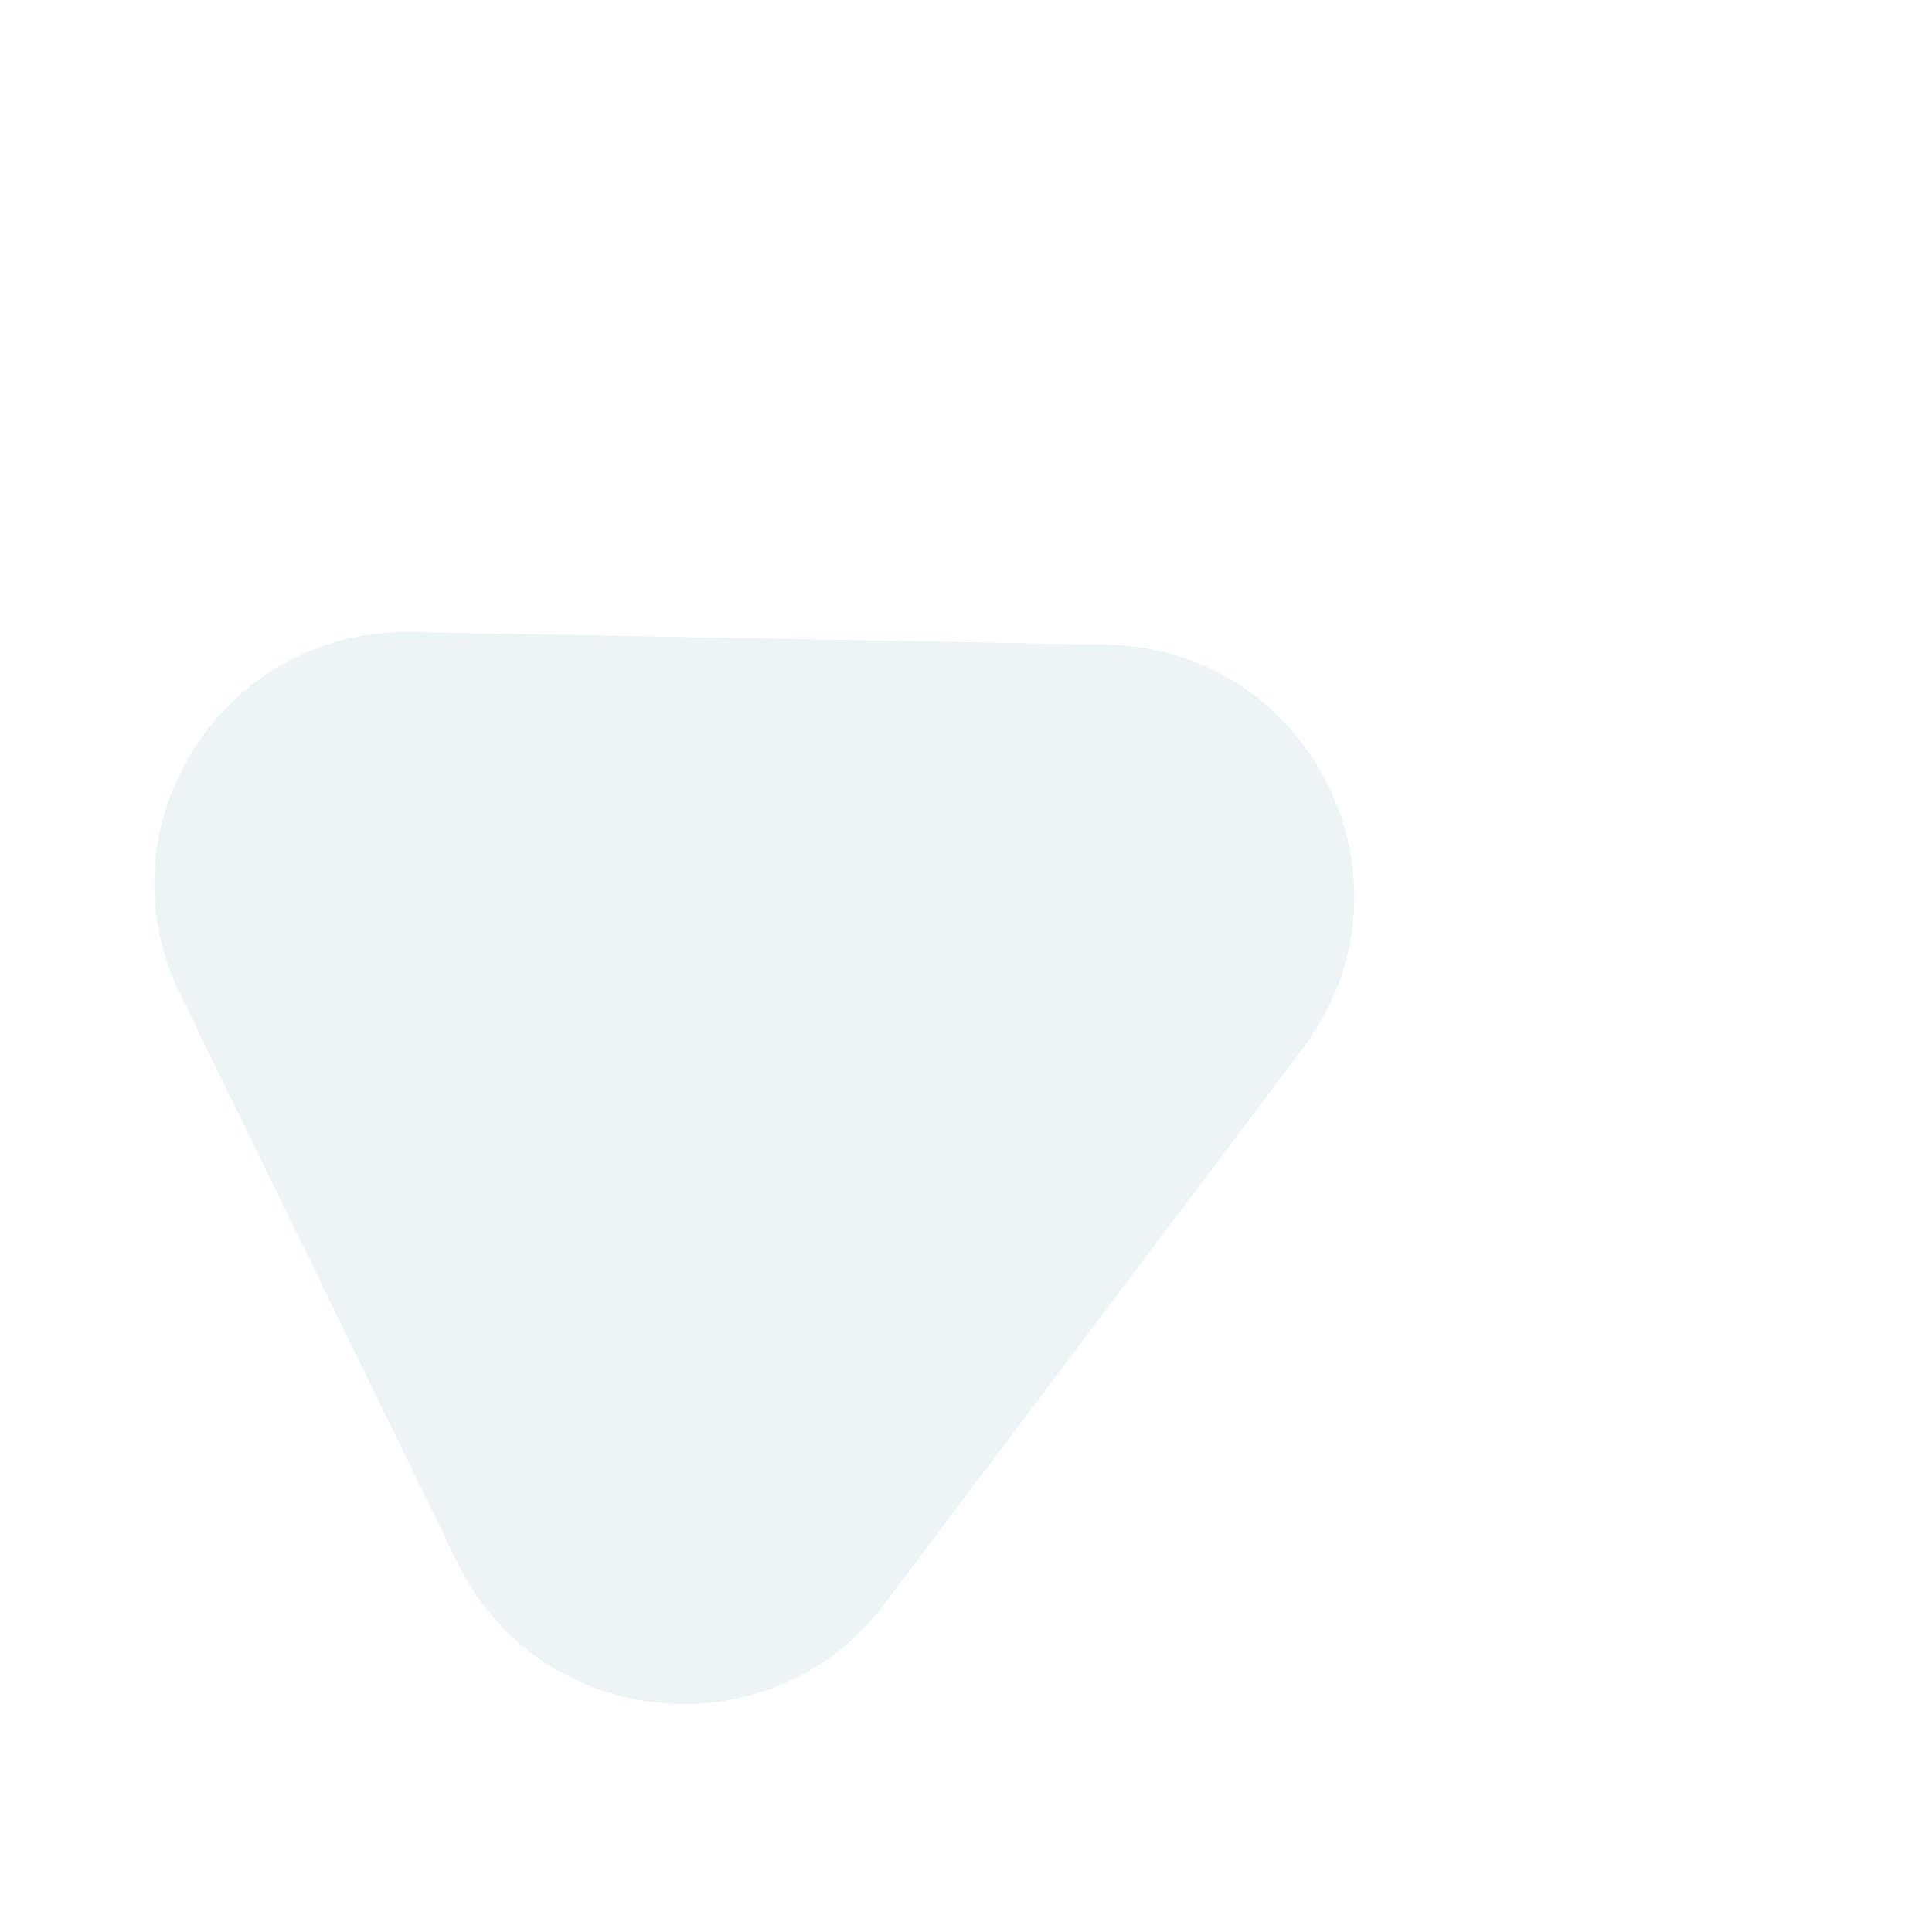
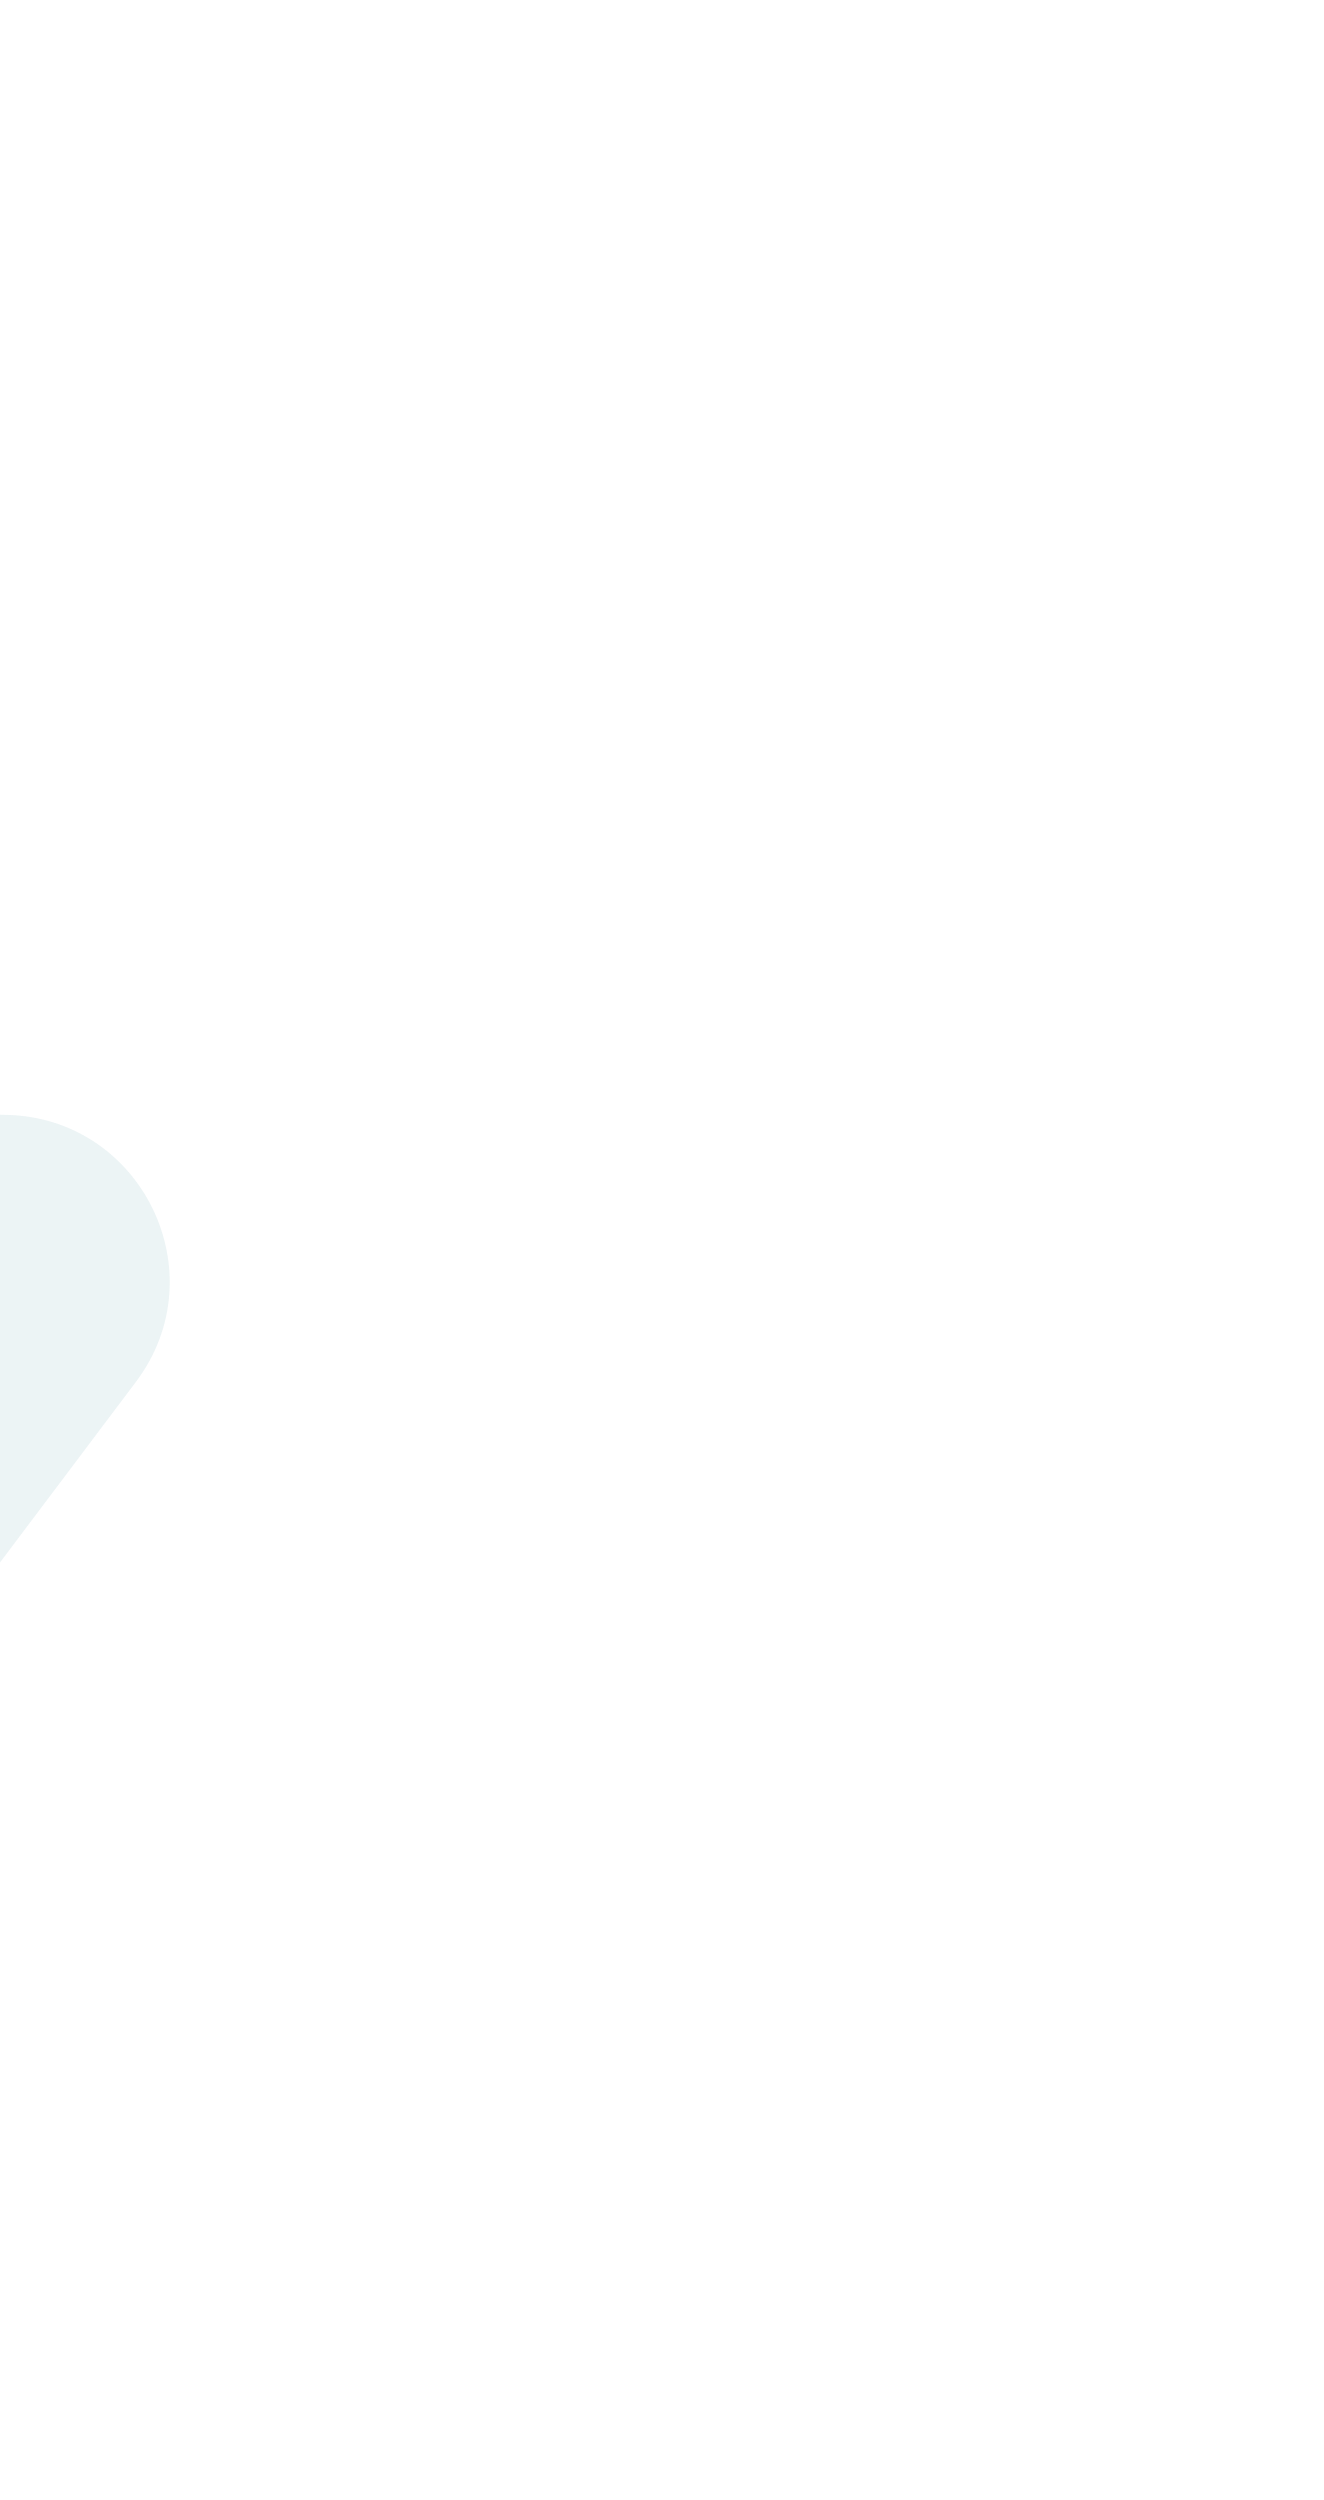
- <svg xmlns="http://www.w3.org/2000/svg" width="1921.66" height="1935.163" viewBox="0 0 1921.66 1935.163">
+ <svg xmlns="http://www.w3.org/2000/svg" width="900" height="1700" viewBox="1100 50 2000 1600">
  <g id="Grupo_88" data-name="Grupo 88" transform="translate(-973.737 991.327) rotate(-26)" opacity="0.8">
    <path id="Polígono_2" data-name="Polígono 2" d="M503.948,439.894c93.524-183.282,355.408-183.282,448.932,0l316.913,621.067c85.556,167.667-36.231,366.539-224.466,366.539H411.5c-188.234,0-310.022-198.871-224.466-366.539Z" transform="translate(2462.936 98.302) rotate(90)" fill="#086c7b" opacity="0.1" />
  </g>
</svg>
